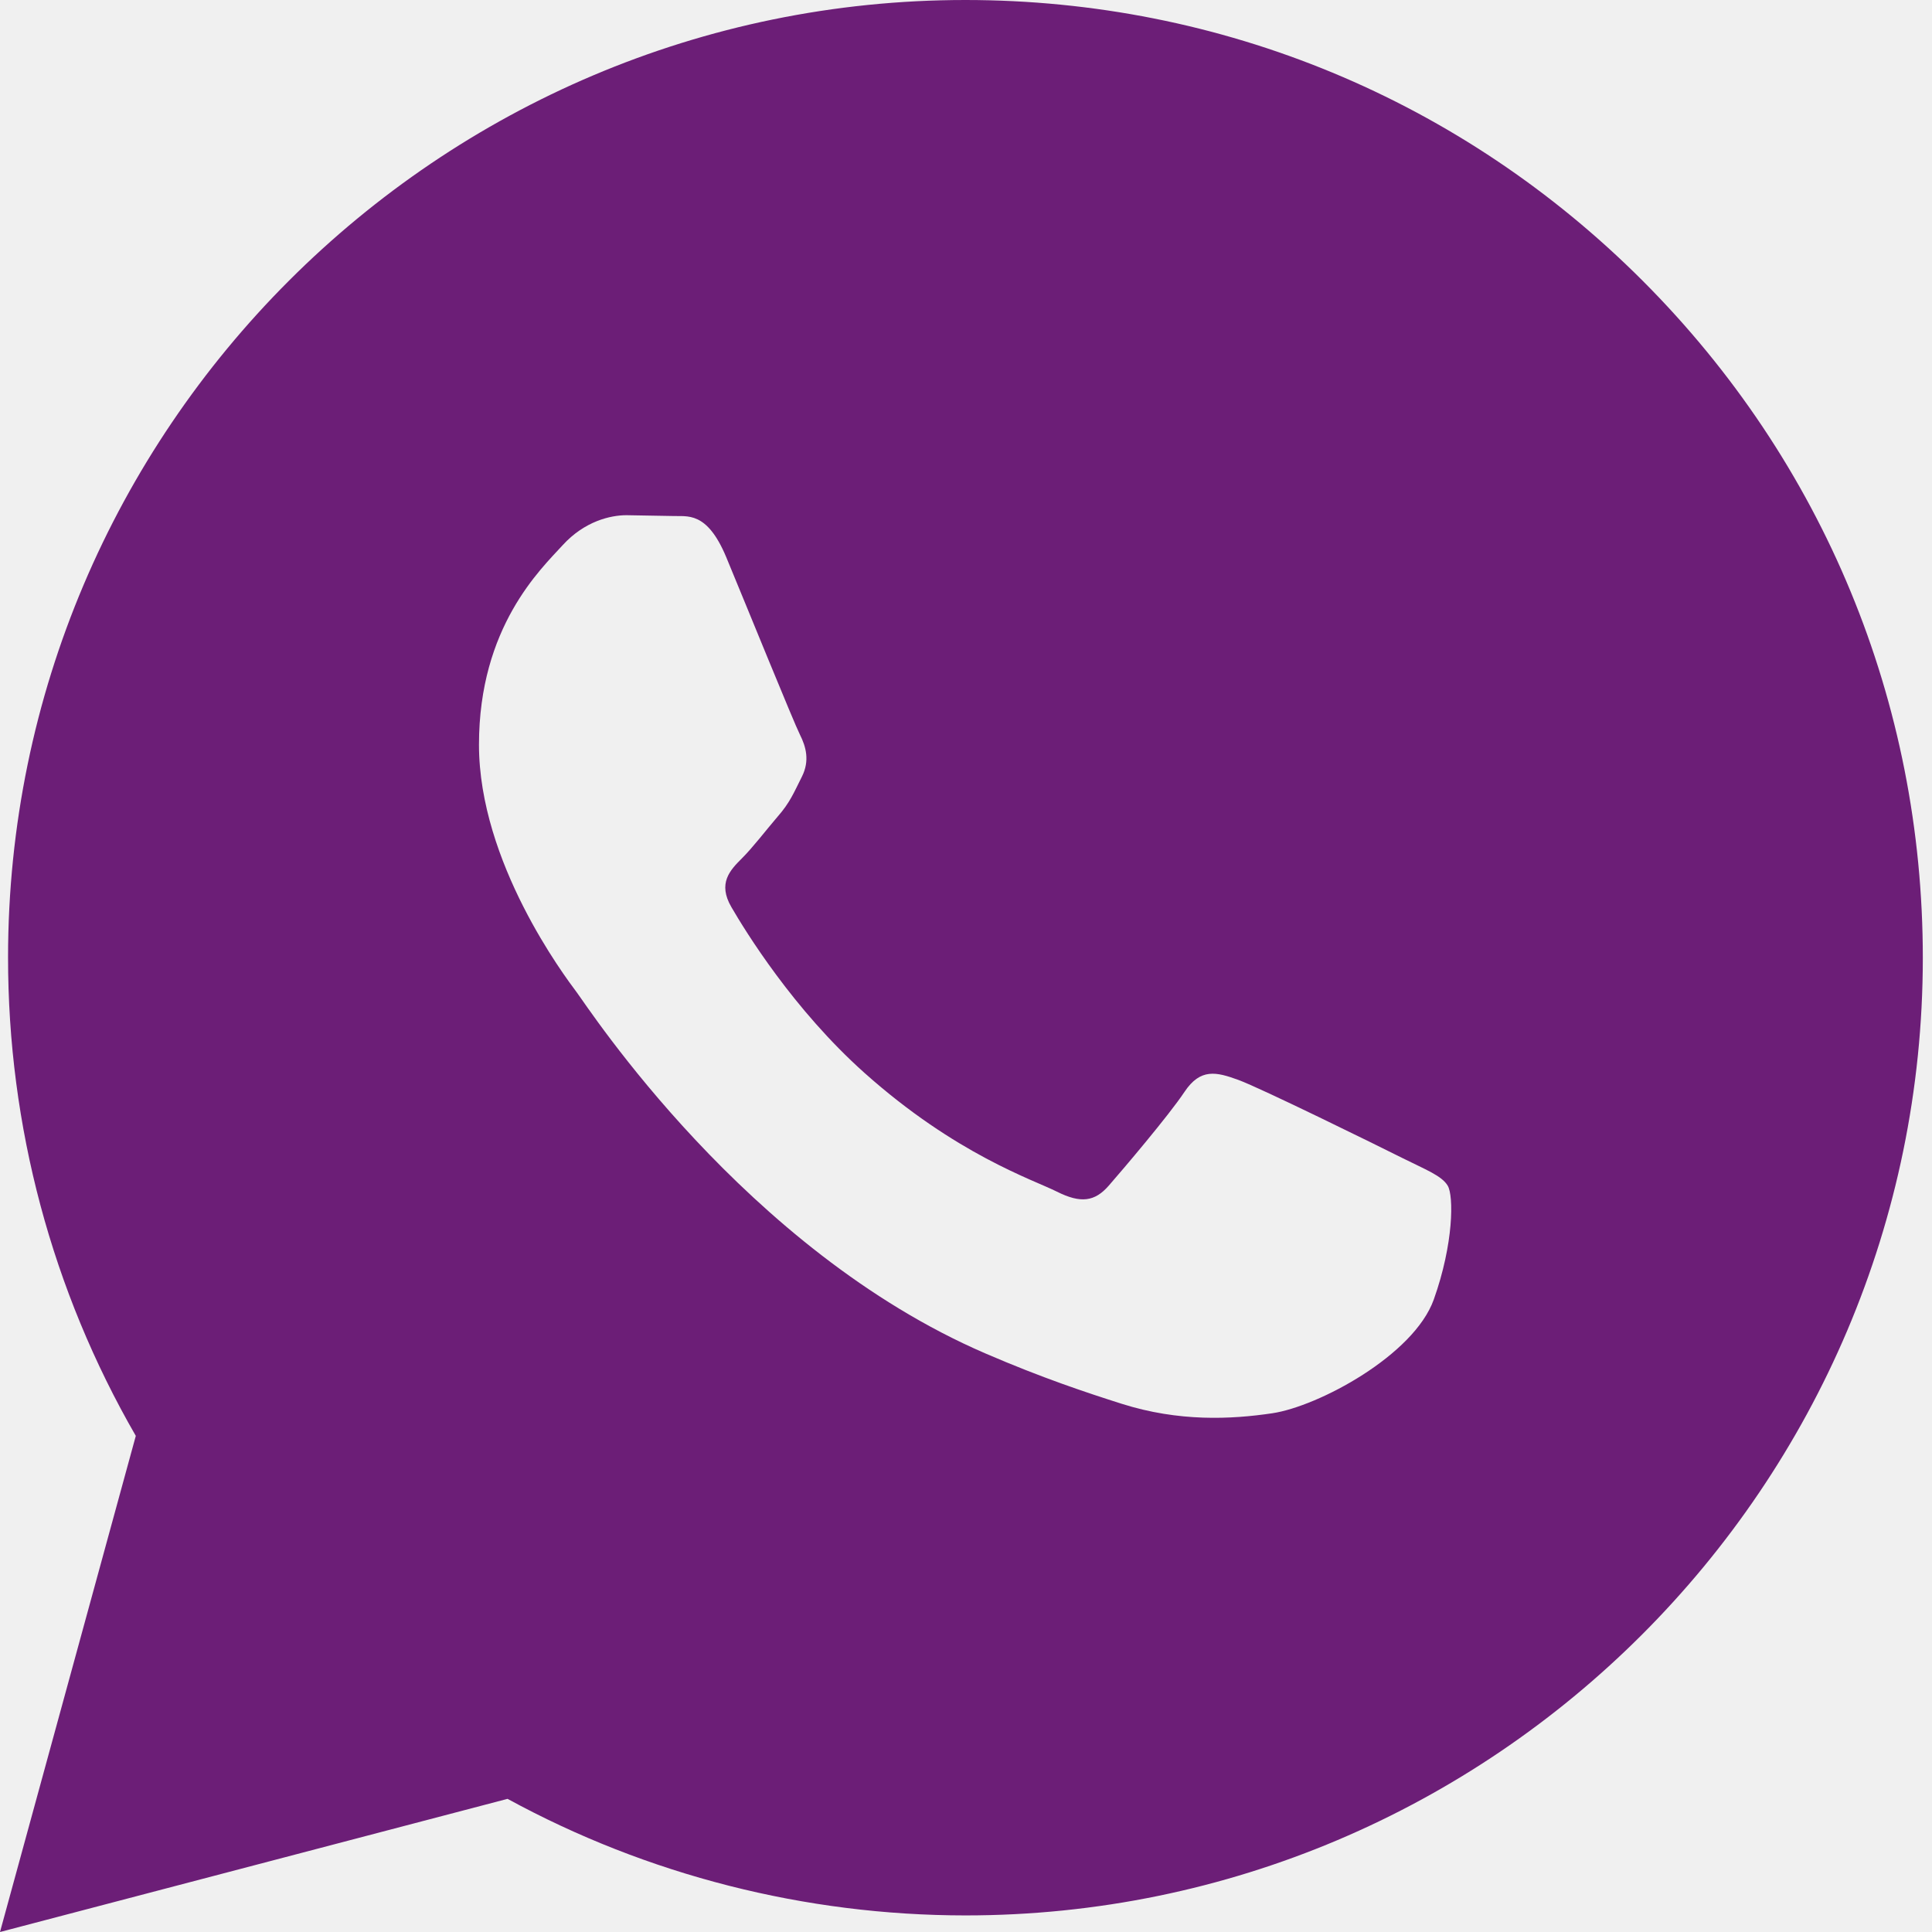
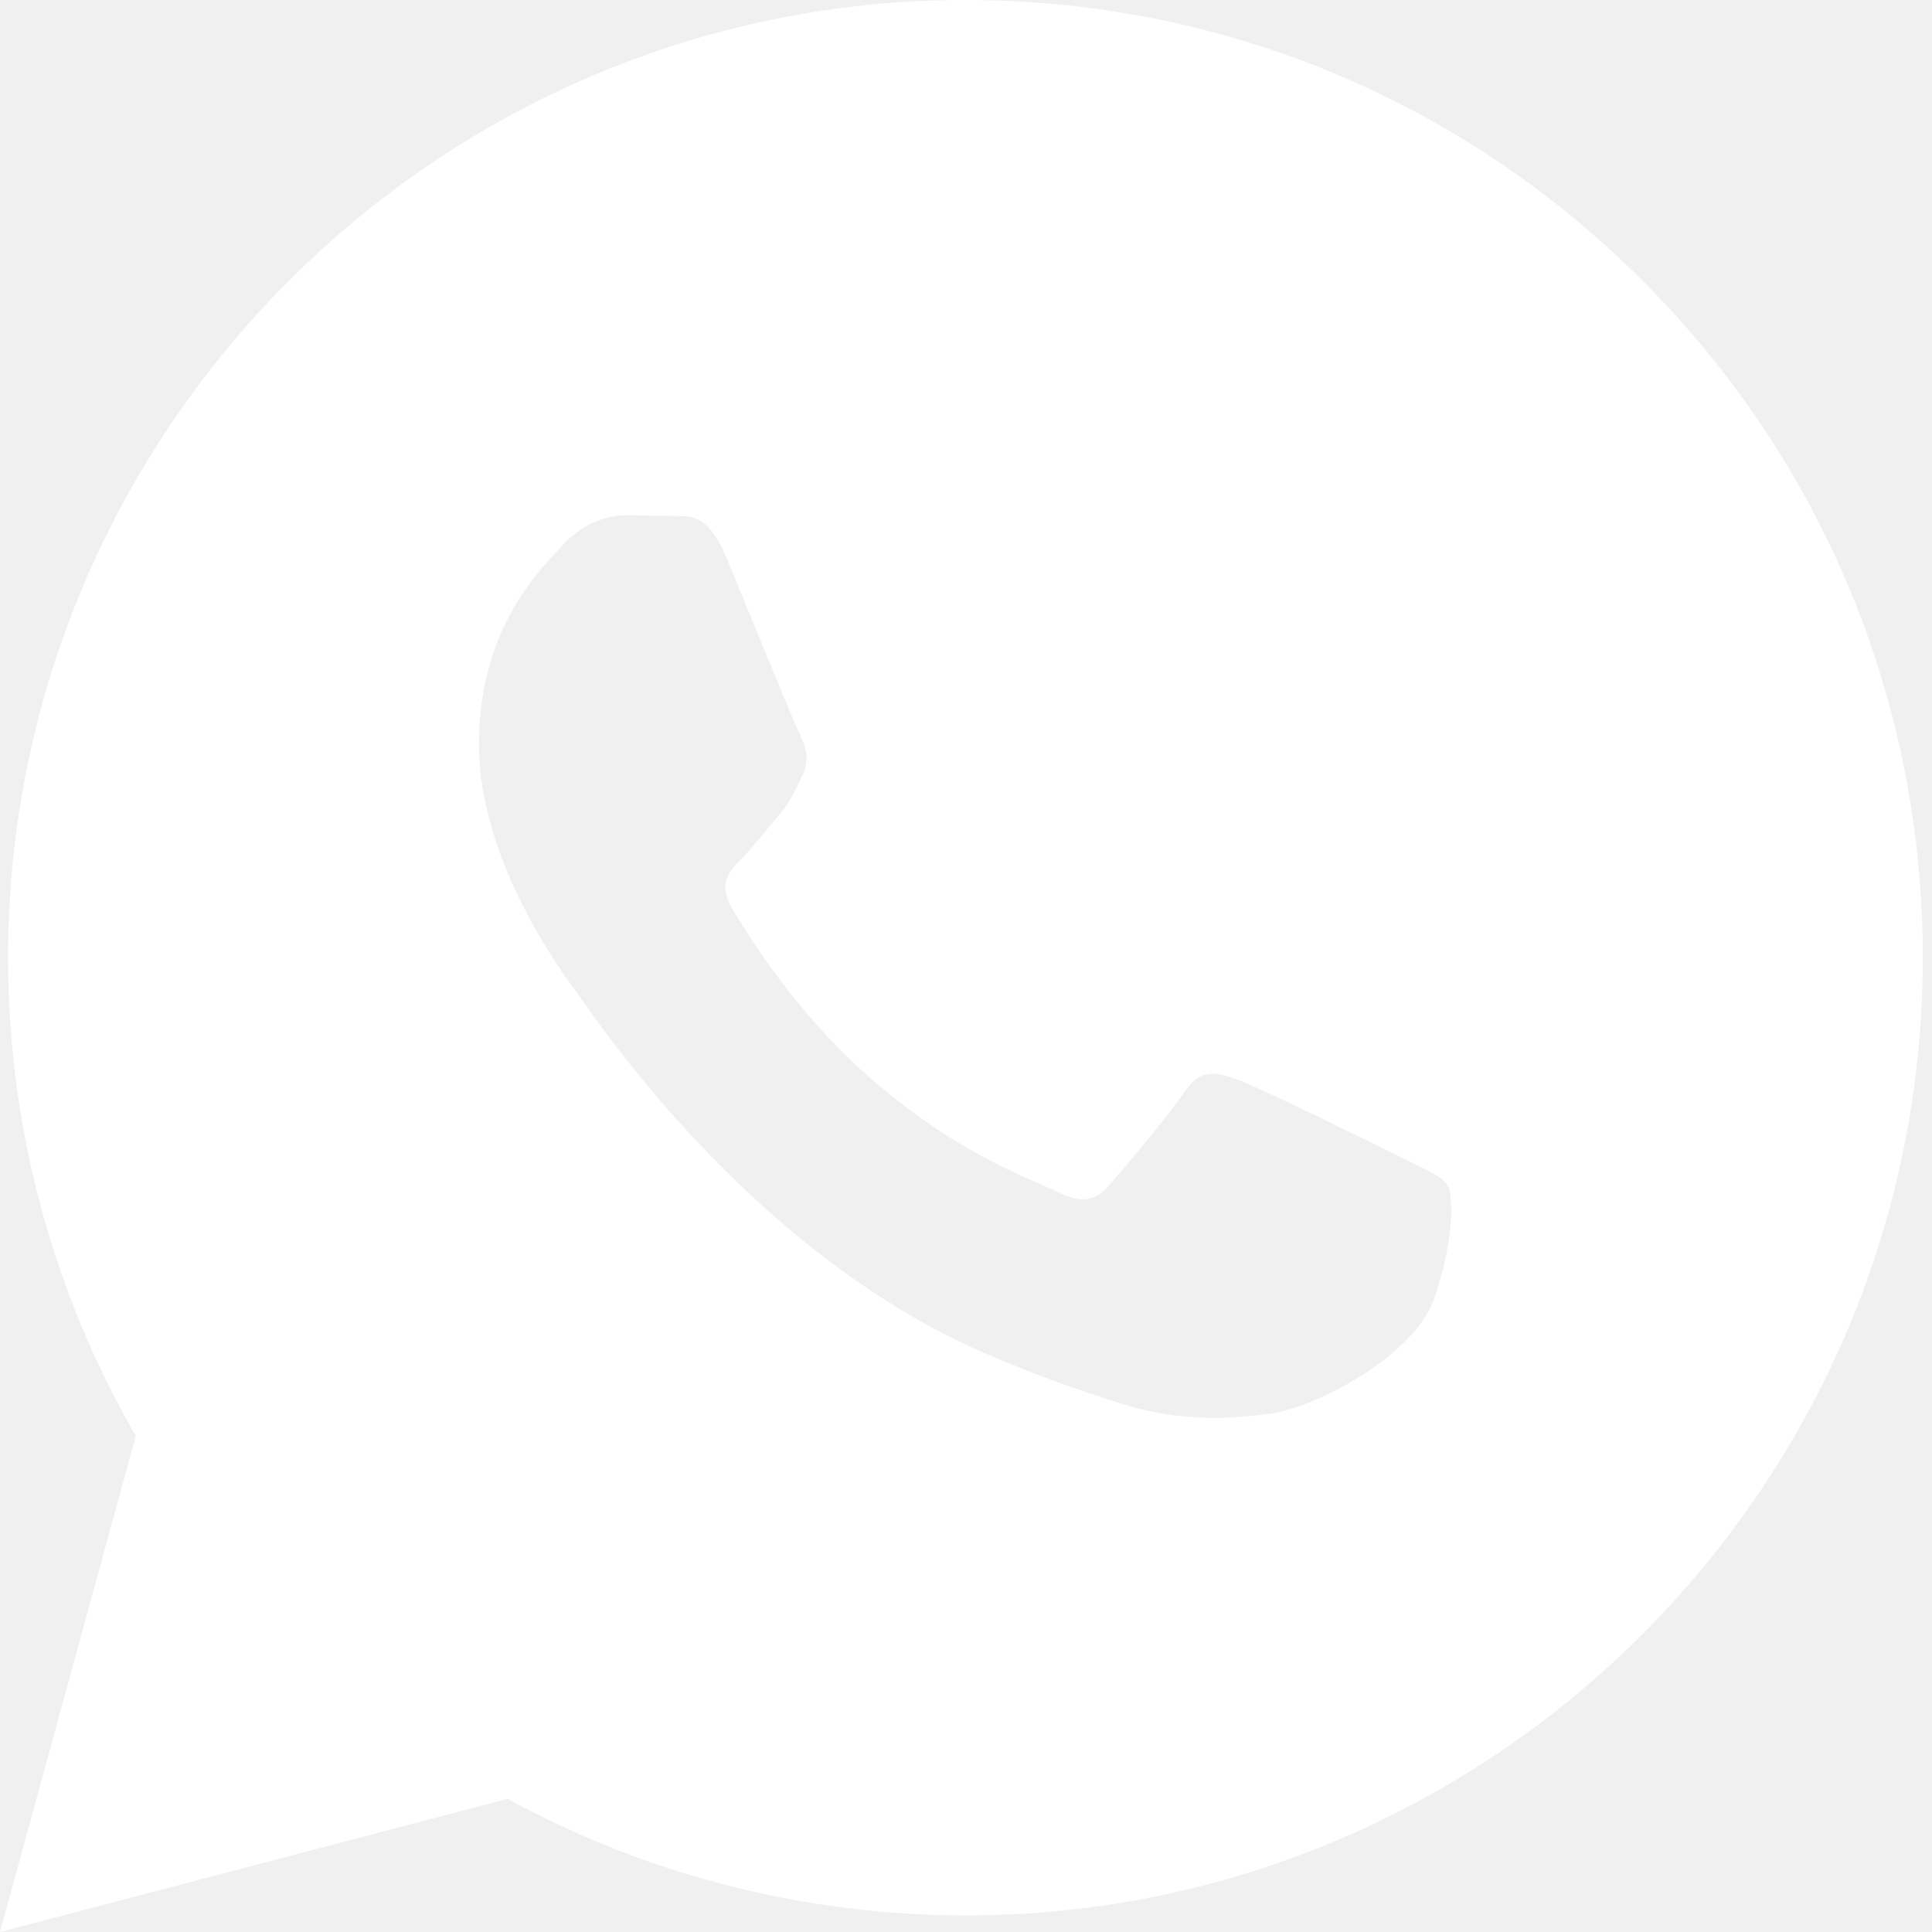
<svg xmlns="http://www.w3.org/2000/svg" width="24" height="24" viewBox="0 0 24 24" fill="none">
-   <path d="M0 24L1.687 17.837C0.646 16.033 0.099 13.988 0.1 11.891C0.103 5.335 5.438 0 11.993 0C15.174 0.001 18.16 1.24 20.406 3.488C22.651 5.736 23.887 8.724 23.886 11.902C23.883 18.459 18.548 23.794 11.993 23.794C10.003 23.793 8.042 23.294 6.305 22.346L0 24ZM17.984 14.729C17.91 14.605 17.712 14.531 17.414 14.382C17.117 14.233 15.656 13.514 15.383 13.415C15.111 13.316 14.913 13.266 14.714 13.564C14.516 13.861 13.946 14.531 13.773 14.729C13.6 14.927 13.426 14.952 13.129 14.803C12.832 14.654 11.874 14.341 10.739 13.328C9.856 12.54 9.259 11.567 9.086 11.269C8.913 10.972 9.068 10.811 9.216 10.663C9.35 10.53 9.513 10.316 9.662 10.142C9.813 9.97 9.862 9.846 9.962 9.647C10.061 9.449 10.012 9.275 9.937 9.126C9.862 8.978 9.268 7.515 9.021 6.92C8.779 6.341 8.534 6.419 8.352 6.41L7.782 6.4C7.584 6.4 7.262 6.474 6.99 6.772C6.718 7.07 5.95 7.788 5.95 9.251C5.95 10.714 7.015 12.127 7.163 12.325C7.312 12.523 9.258 15.525 12.239 16.812C12.948 17.118 13.502 17.301 13.933 17.438C14.645 17.664 15.293 17.632 15.805 17.556C16.376 17.471 17.563 16.837 17.811 16.143C18.059 15.448 18.059 14.853 17.984 14.729Z" fill="#6C1E77" />
+   <path d="M0 24L1.687 17.837C0.646 16.033 0.099 13.988 0.1 11.891C0.103 5.335 5.438 0 11.993 0C15.174 0.001 18.16 1.24 20.406 3.488C22.651 5.736 23.887 8.724 23.886 11.902C23.883 18.459 18.548 23.794 11.993 23.794C10.003 23.793 8.042 23.294 6.305 22.346L0 24ZM17.984 14.729C17.91 14.605 17.712 14.531 17.414 14.382C17.117 14.233 15.656 13.514 15.383 13.415C15.111 13.316 14.913 13.266 14.714 13.564C14.516 13.861 13.946 14.531 13.773 14.729C13.6 14.927 13.426 14.952 13.129 14.803C12.832 14.654 11.874 14.341 10.739 13.328C9.856 12.54 9.259 11.567 9.086 11.269C8.913 10.972 9.068 10.811 9.216 10.663C9.35 10.53 9.513 10.316 9.662 10.142C9.813 9.97 9.862 9.846 9.962 9.647C10.061 9.449 10.012 9.275 9.937 9.126C9.862 8.978 9.268 7.515 9.021 6.92C8.779 6.341 8.534 6.419 8.352 6.41L7.782 6.4C7.584 6.4 7.262 6.474 6.99 6.772C6.718 7.07 5.95 7.788 5.95 9.251C5.95 10.714 7.015 12.127 7.163 12.325C7.312 12.523 9.258 15.525 12.239 16.812C12.948 17.118 13.502 17.301 13.933 17.438C14.645 17.664 15.293 17.632 15.805 17.556C16.376 17.471 17.563 16.837 17.811 16.143C18.059 15.448 18.059 14.853 17.984 14.729Z" fill="#fff" />
</svg>
